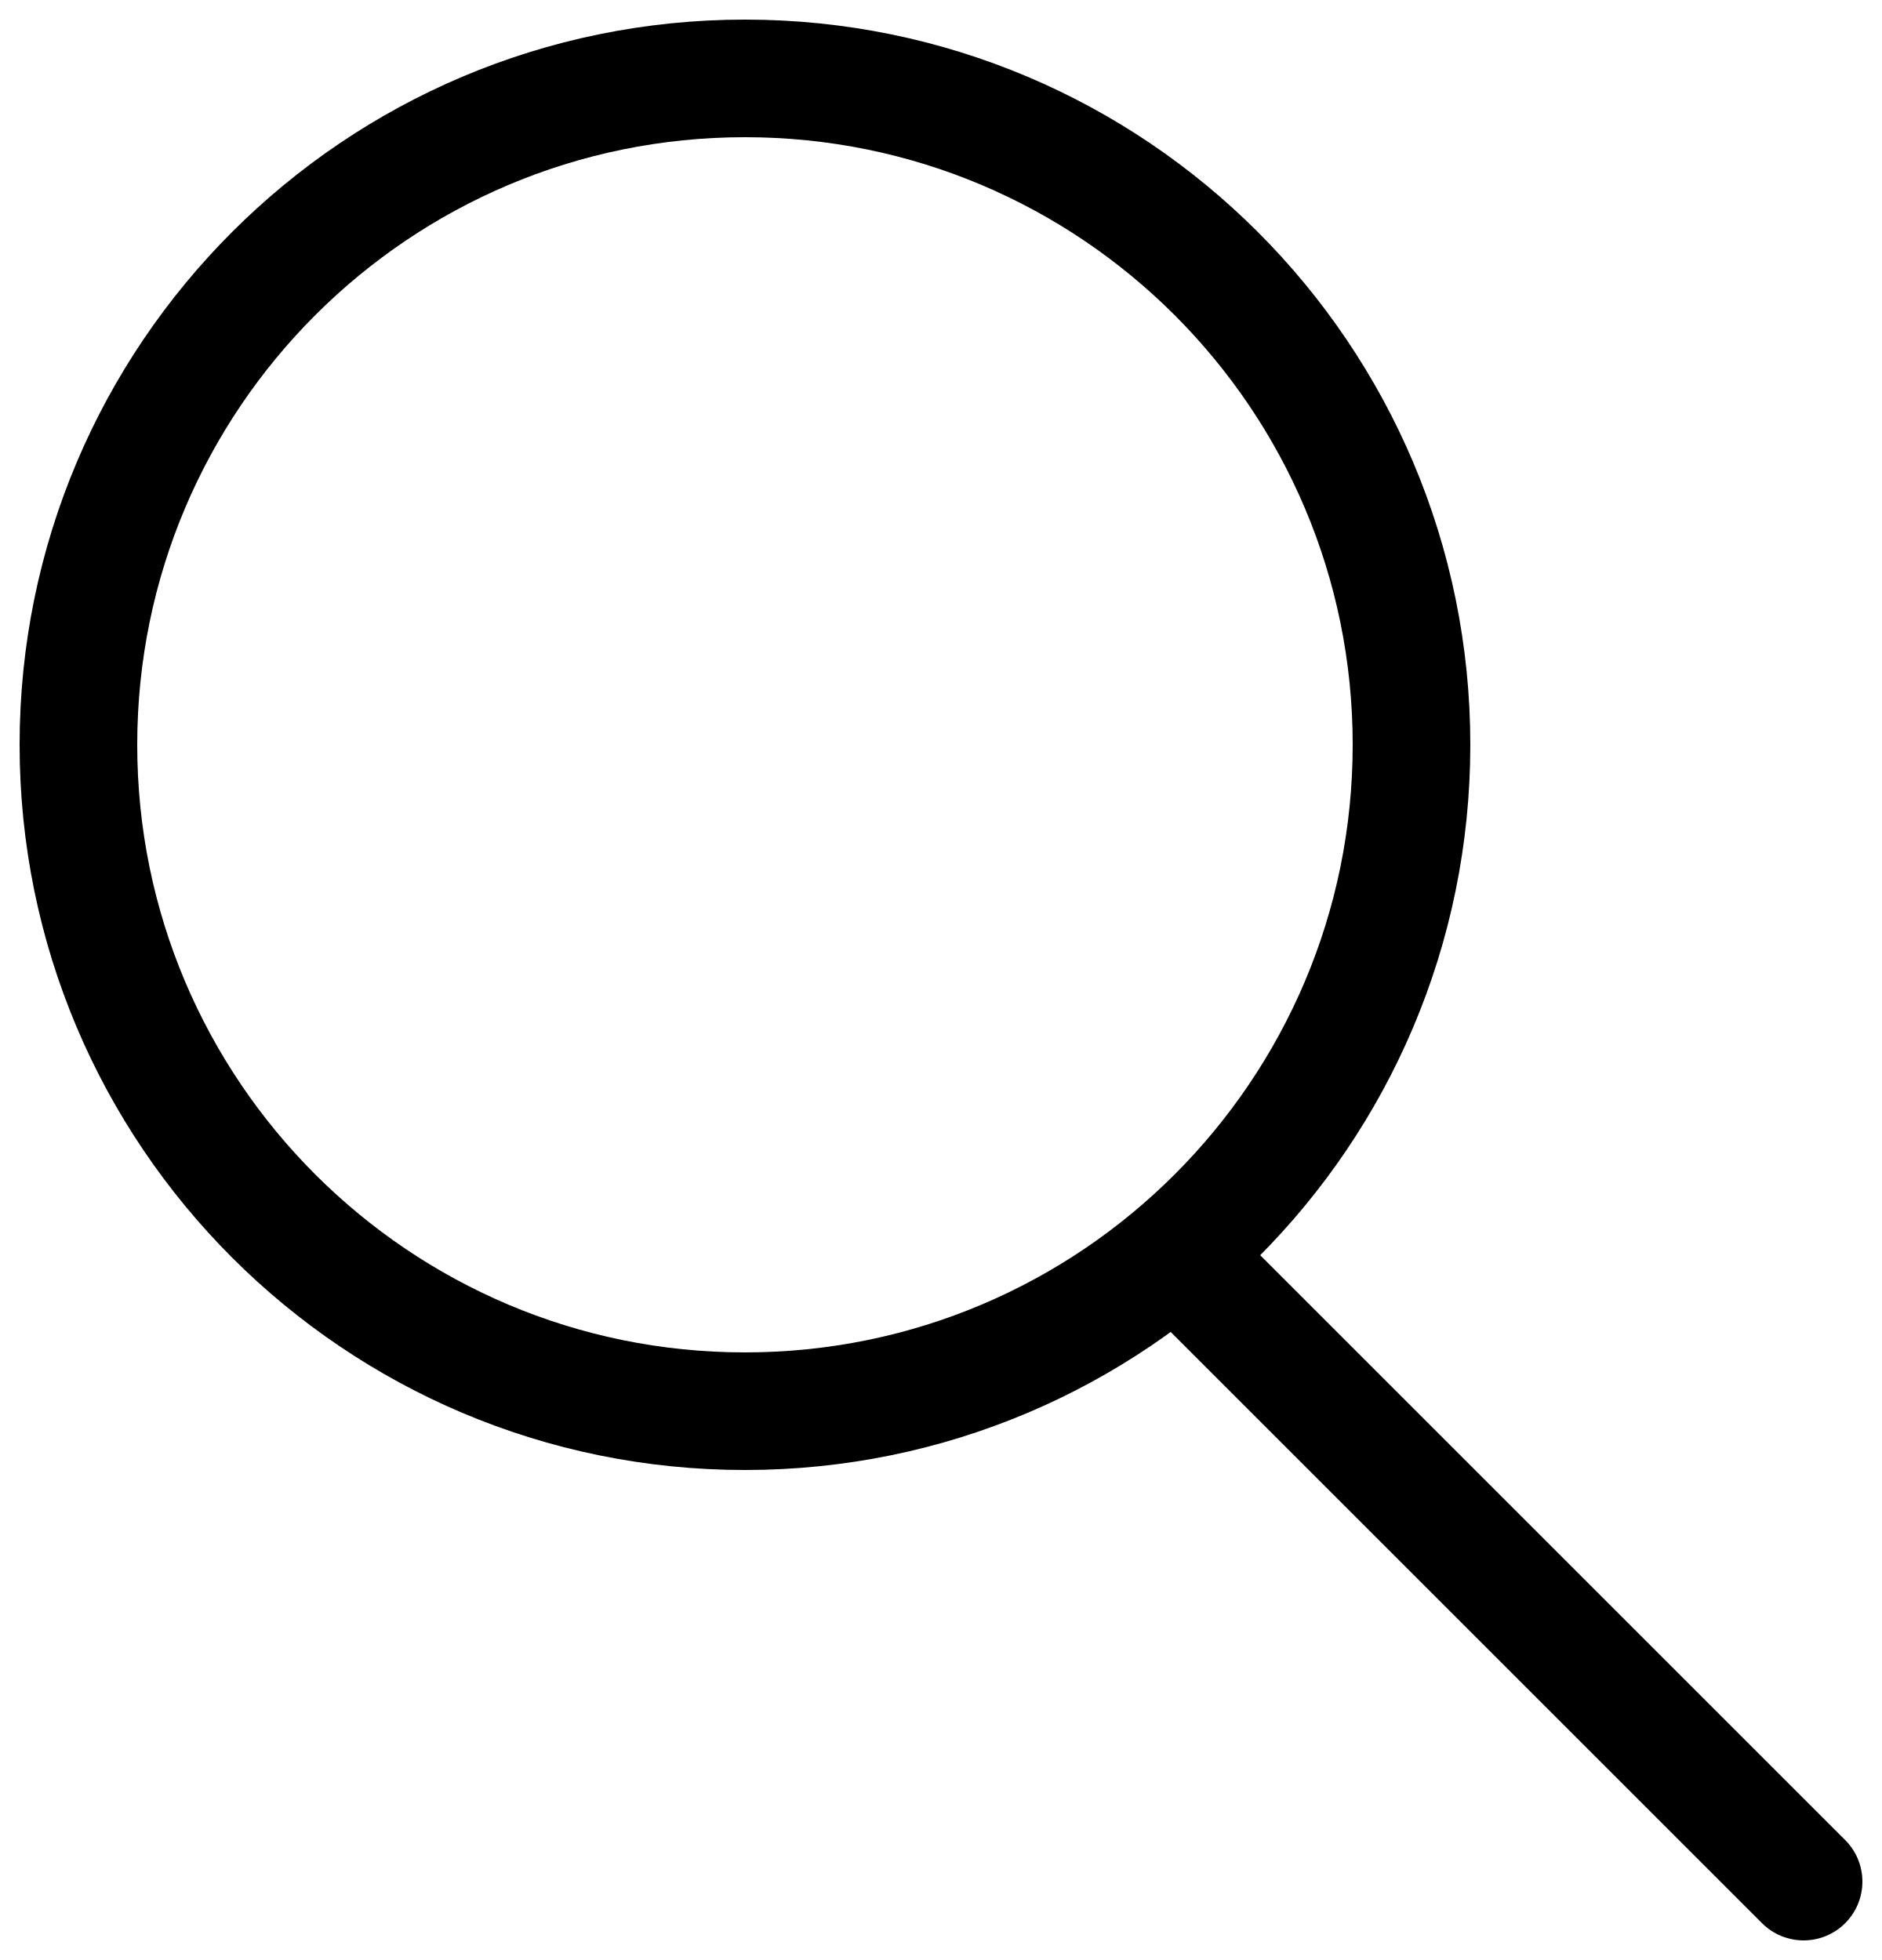
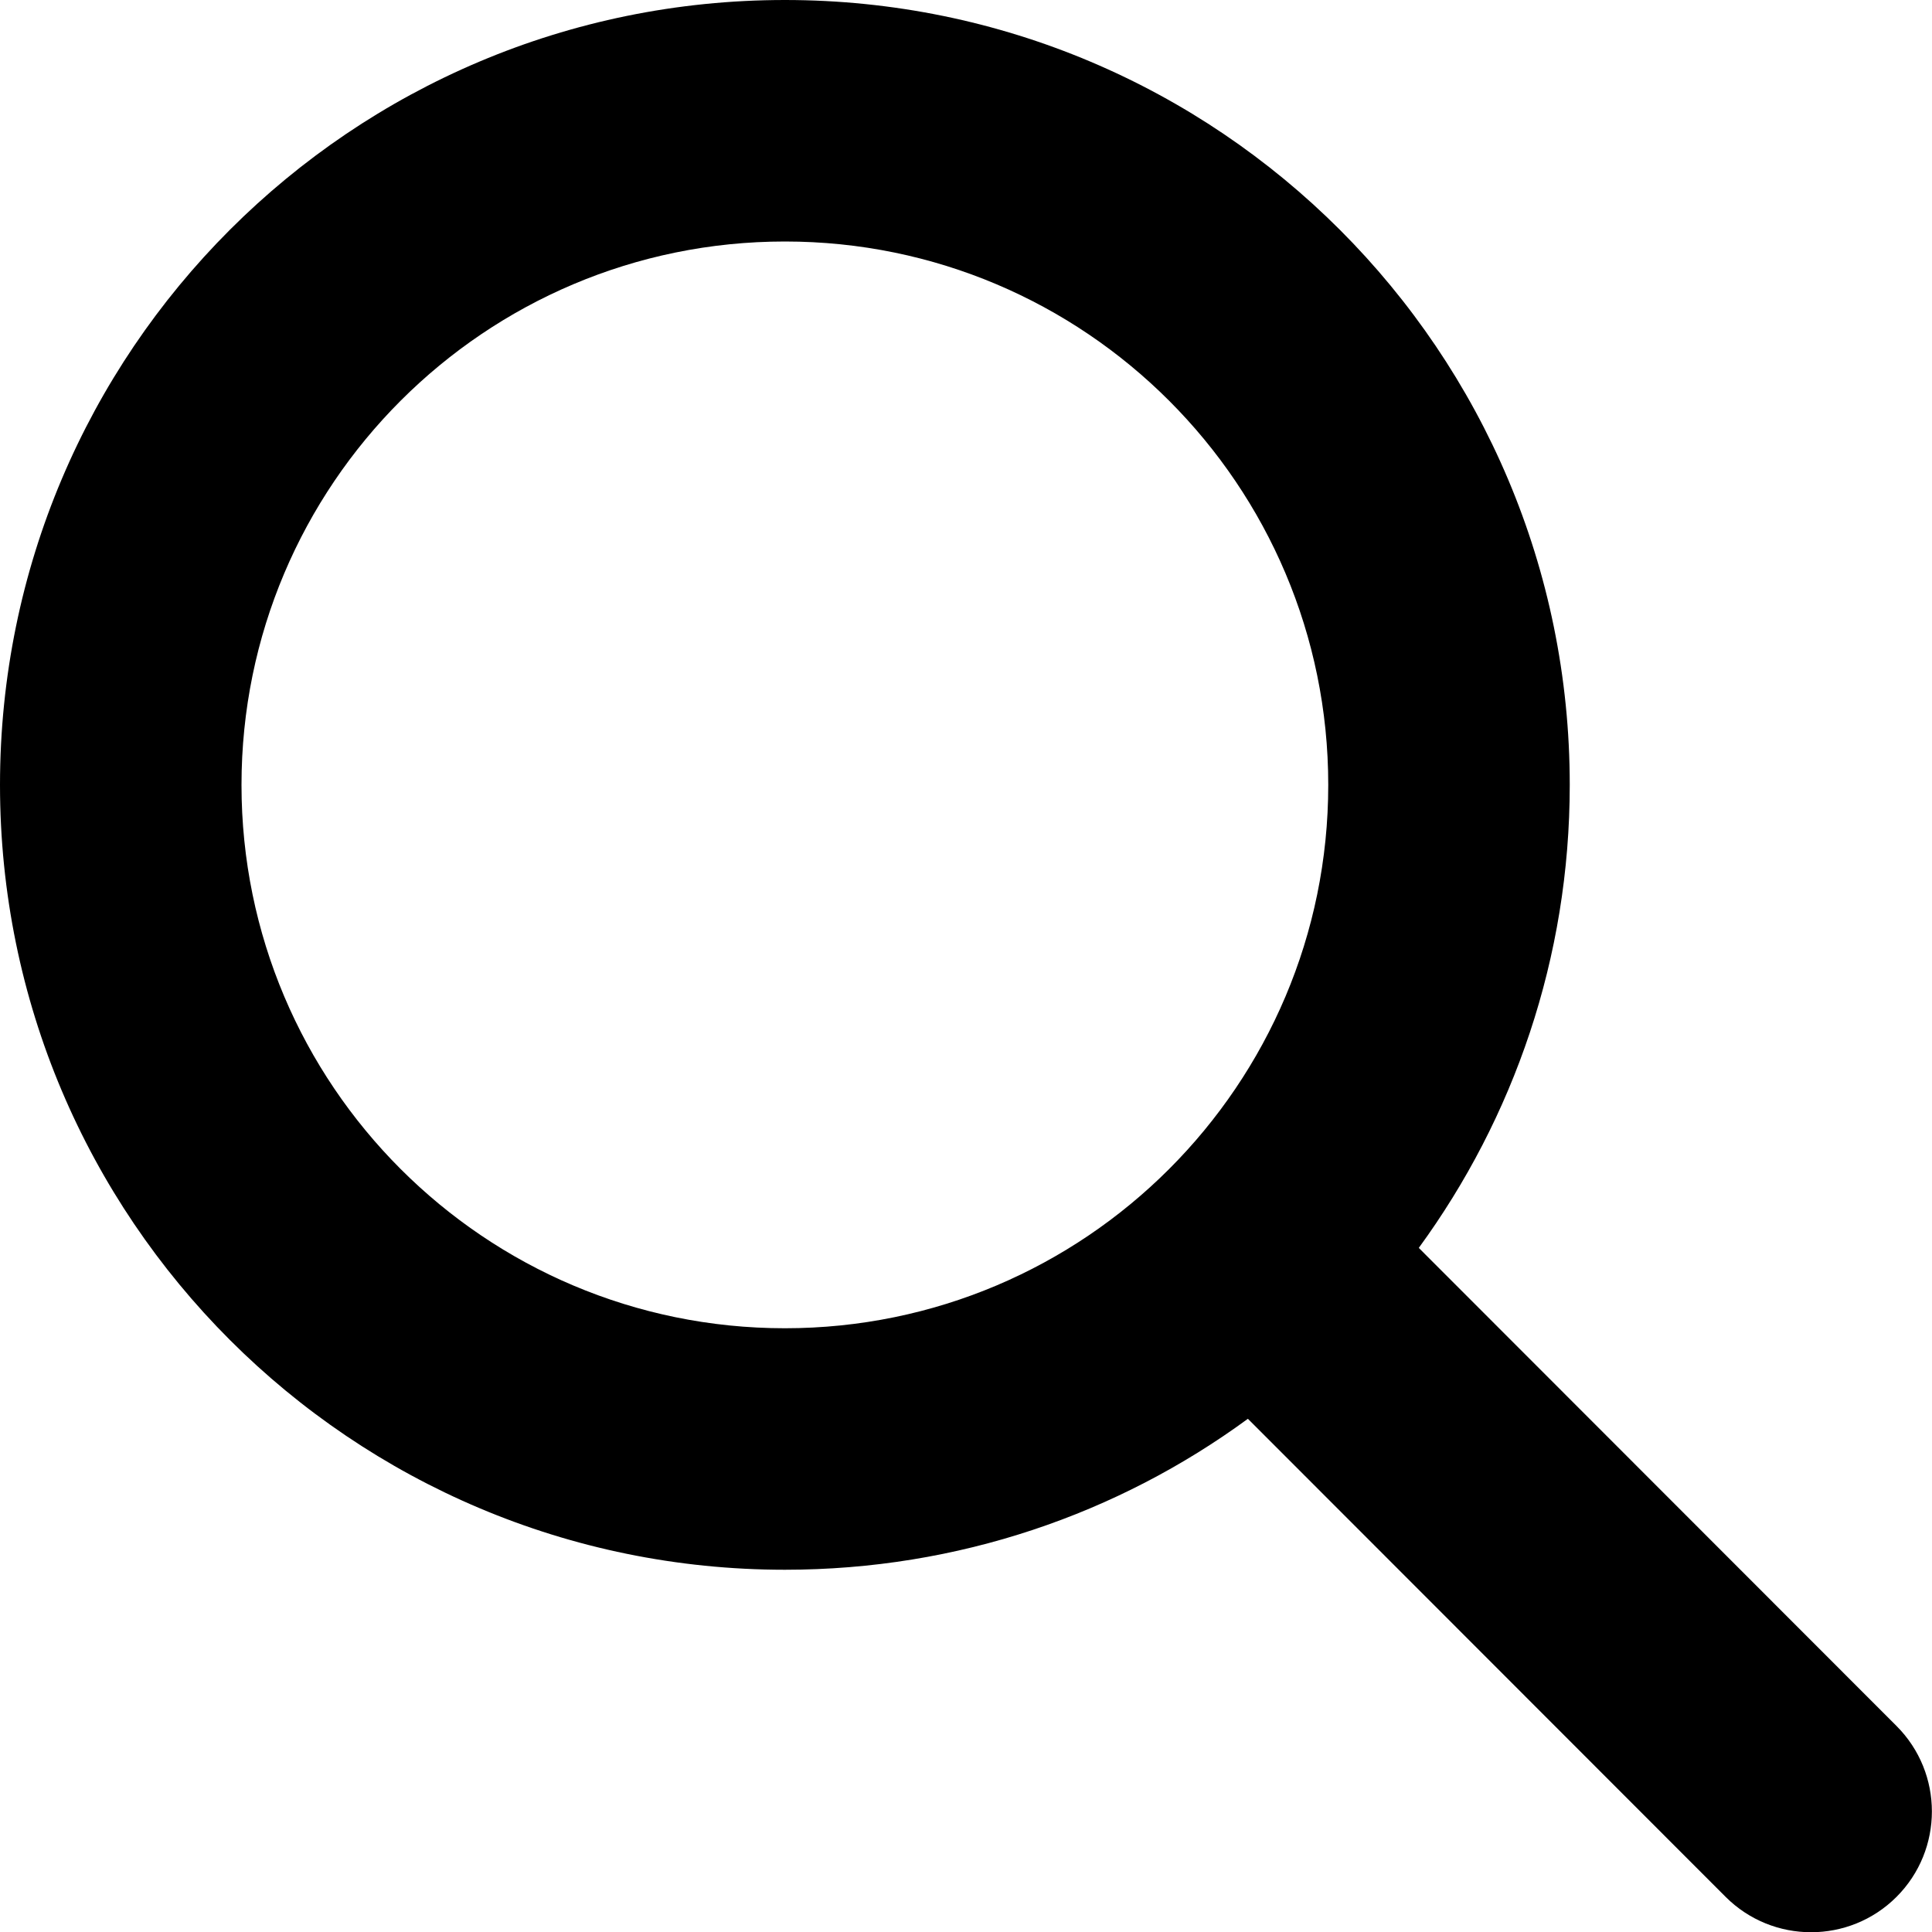
- <svg xmlns="http://www.w3.org/2000/svg" width="24" height="25" viewBox="0 0 24 25" fill="none">
-   <path d="M9.5 18C14.194 18 18 14.194 18 9.5C18 4.806 14.194 1 9.5 1C4.806 1 1 4.806 1 9.5C1 14.194 4.806 18 9.5 18Z" stroke="black" stroke-width="1.5" stroke-linecap="round" stroke-linejoin="round" />
-   <path d="M15 16L23 24" stroke="black" stroke-width="1.5" stroke-linecap="round" stroke-linejoin="round" />
+ <svg xmlns="http://www.w3.org/2000/svg" width="22" height="22" viewBox="0 0 22 22" fill="none">
+   <path d="M17.875 8.938C17.875 10.91 17.235 12.732 16.156 14.21L21.596 19.654C22.133 20.191 22.133 21.063 21.596 21.6C21.059 22.137 20.187 22.137 19.65 21.6L14.21 16.156C12.732 17.239 10.91 17.875 8.938 17.875C4 17.875 0 13.875 0 8.938C0 4 4 0 8.938 0C13.875 0 17.875 4 17.875 8.938ZM8.938 15.125C12.354 15.125 15.125 12.354 15.125 8.938C15.125 5.521 12.354 2.75 8.938 2.75C5.521 2.75 2.75 5.521 2.75 8.938C2.75 12.354 5.521 15.125 8.938 15.125Z" fill="black" />
</svg>
